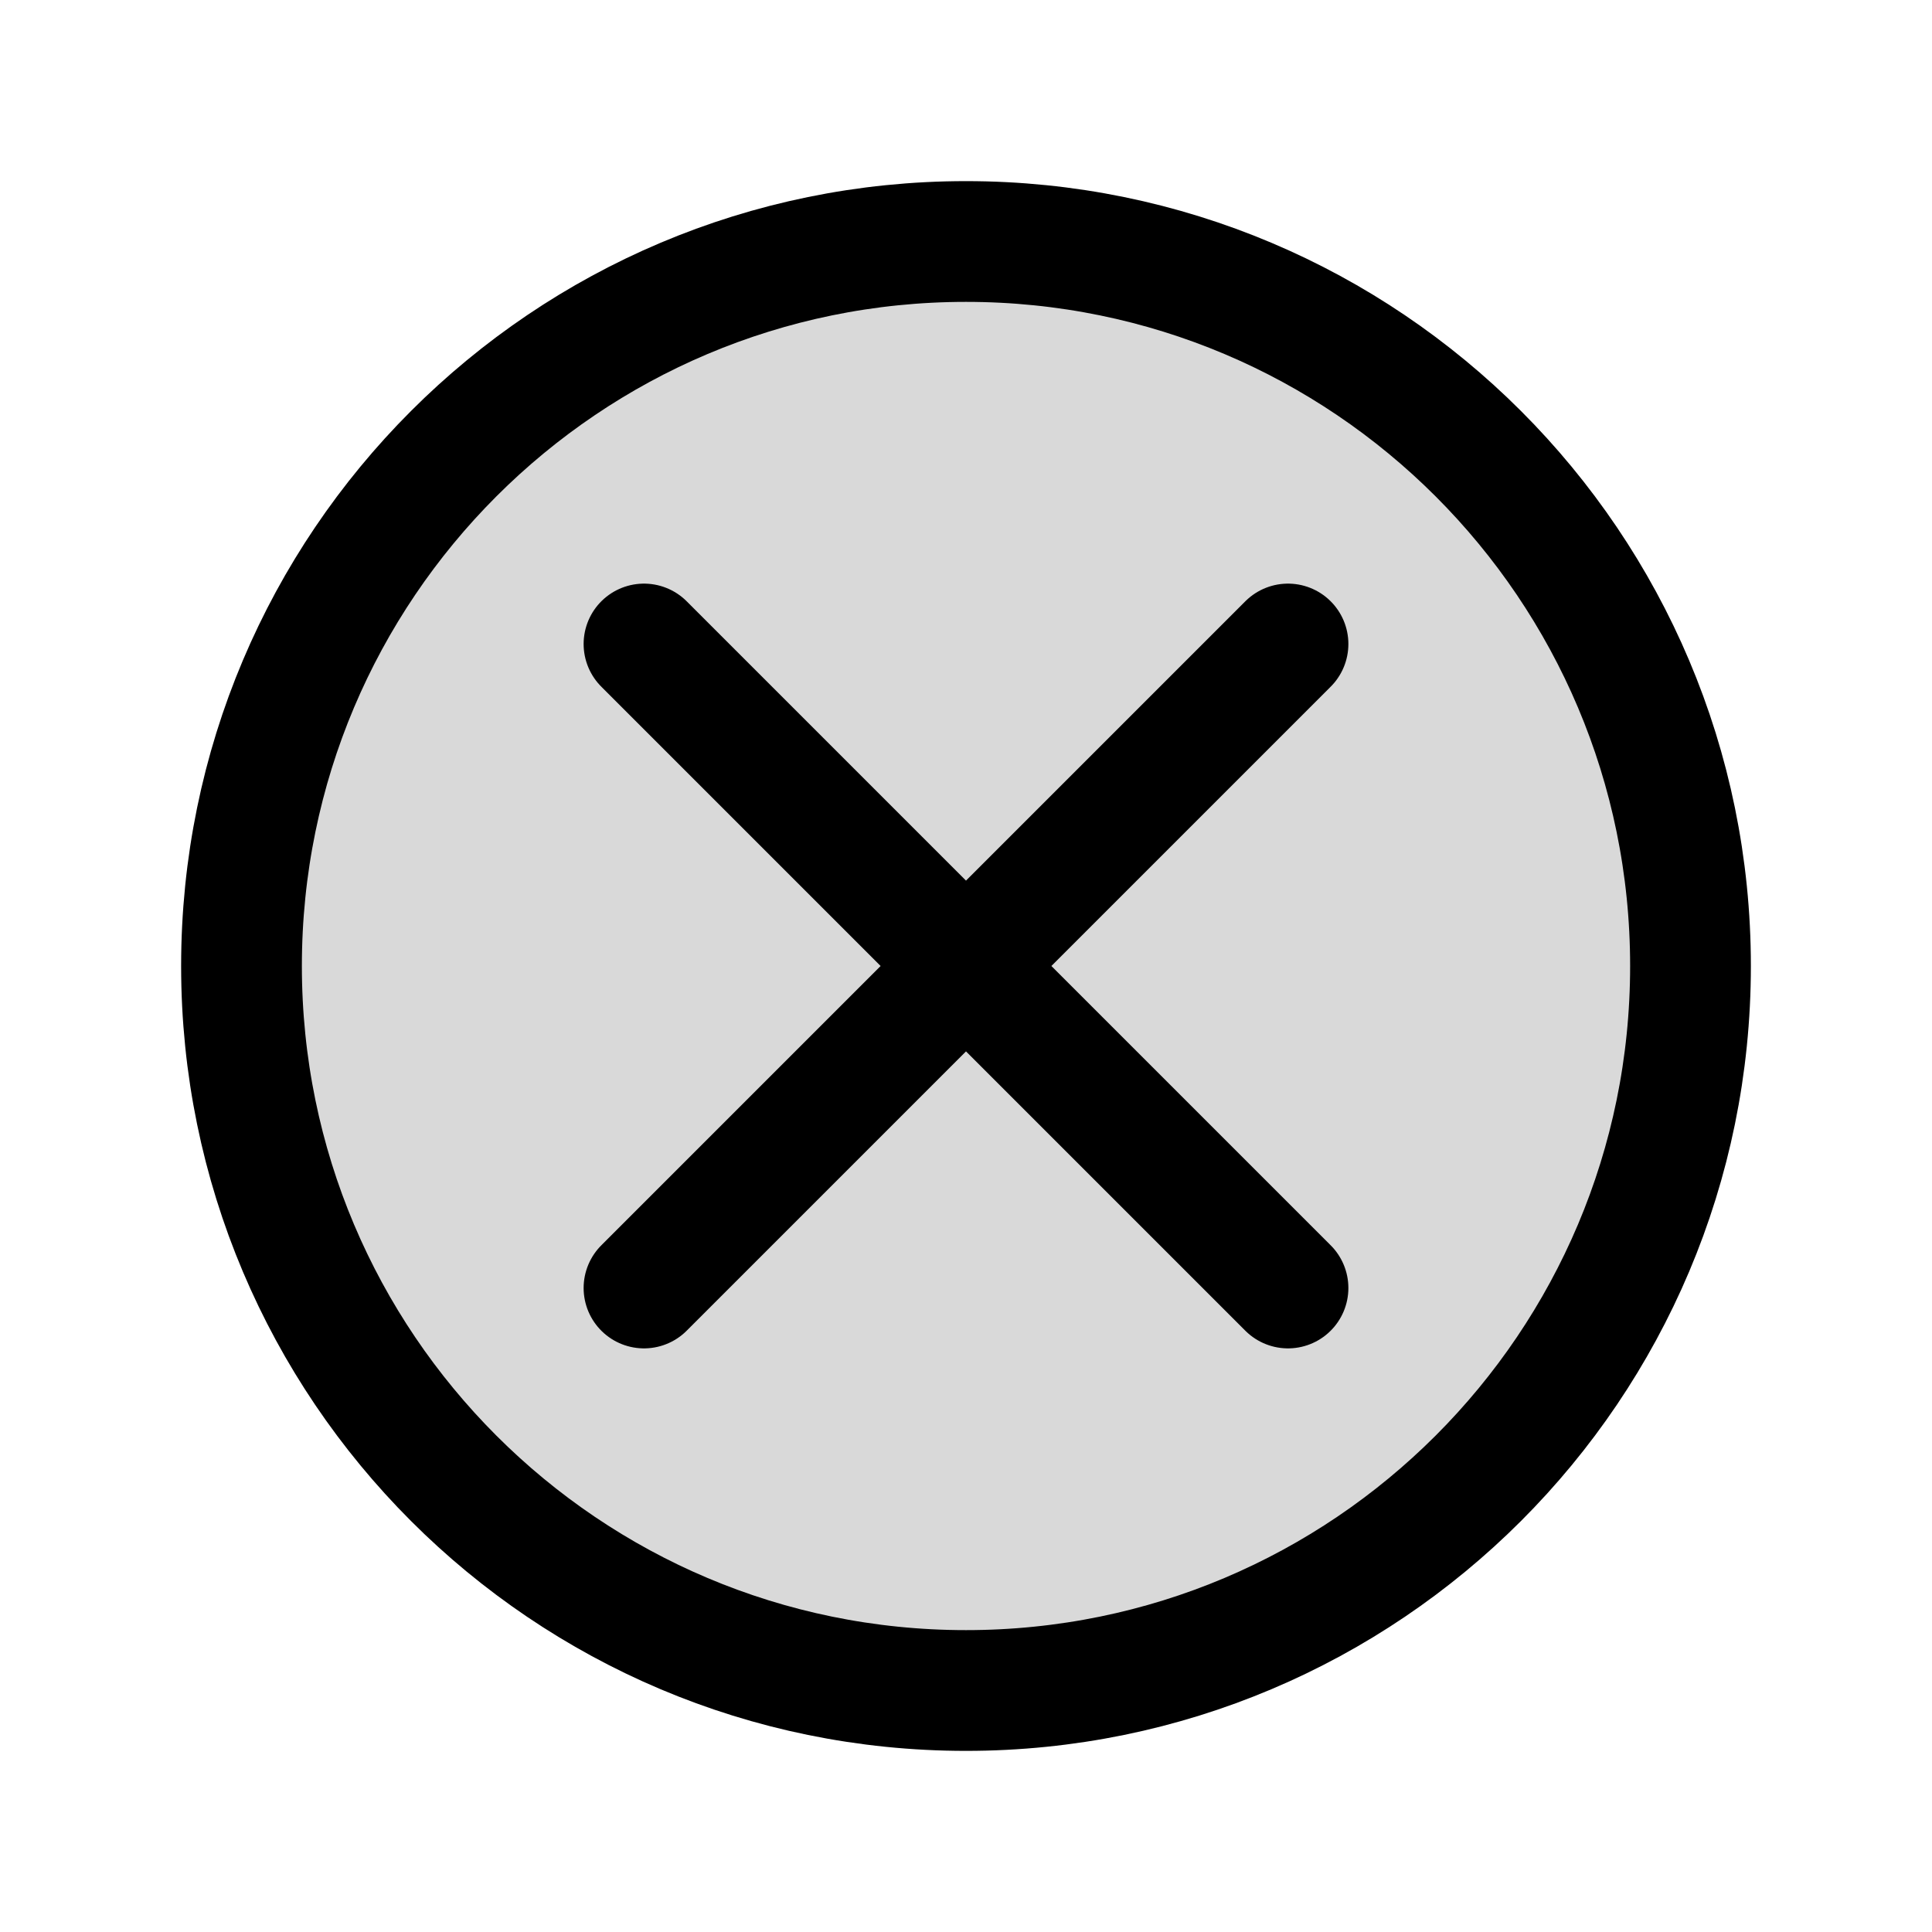
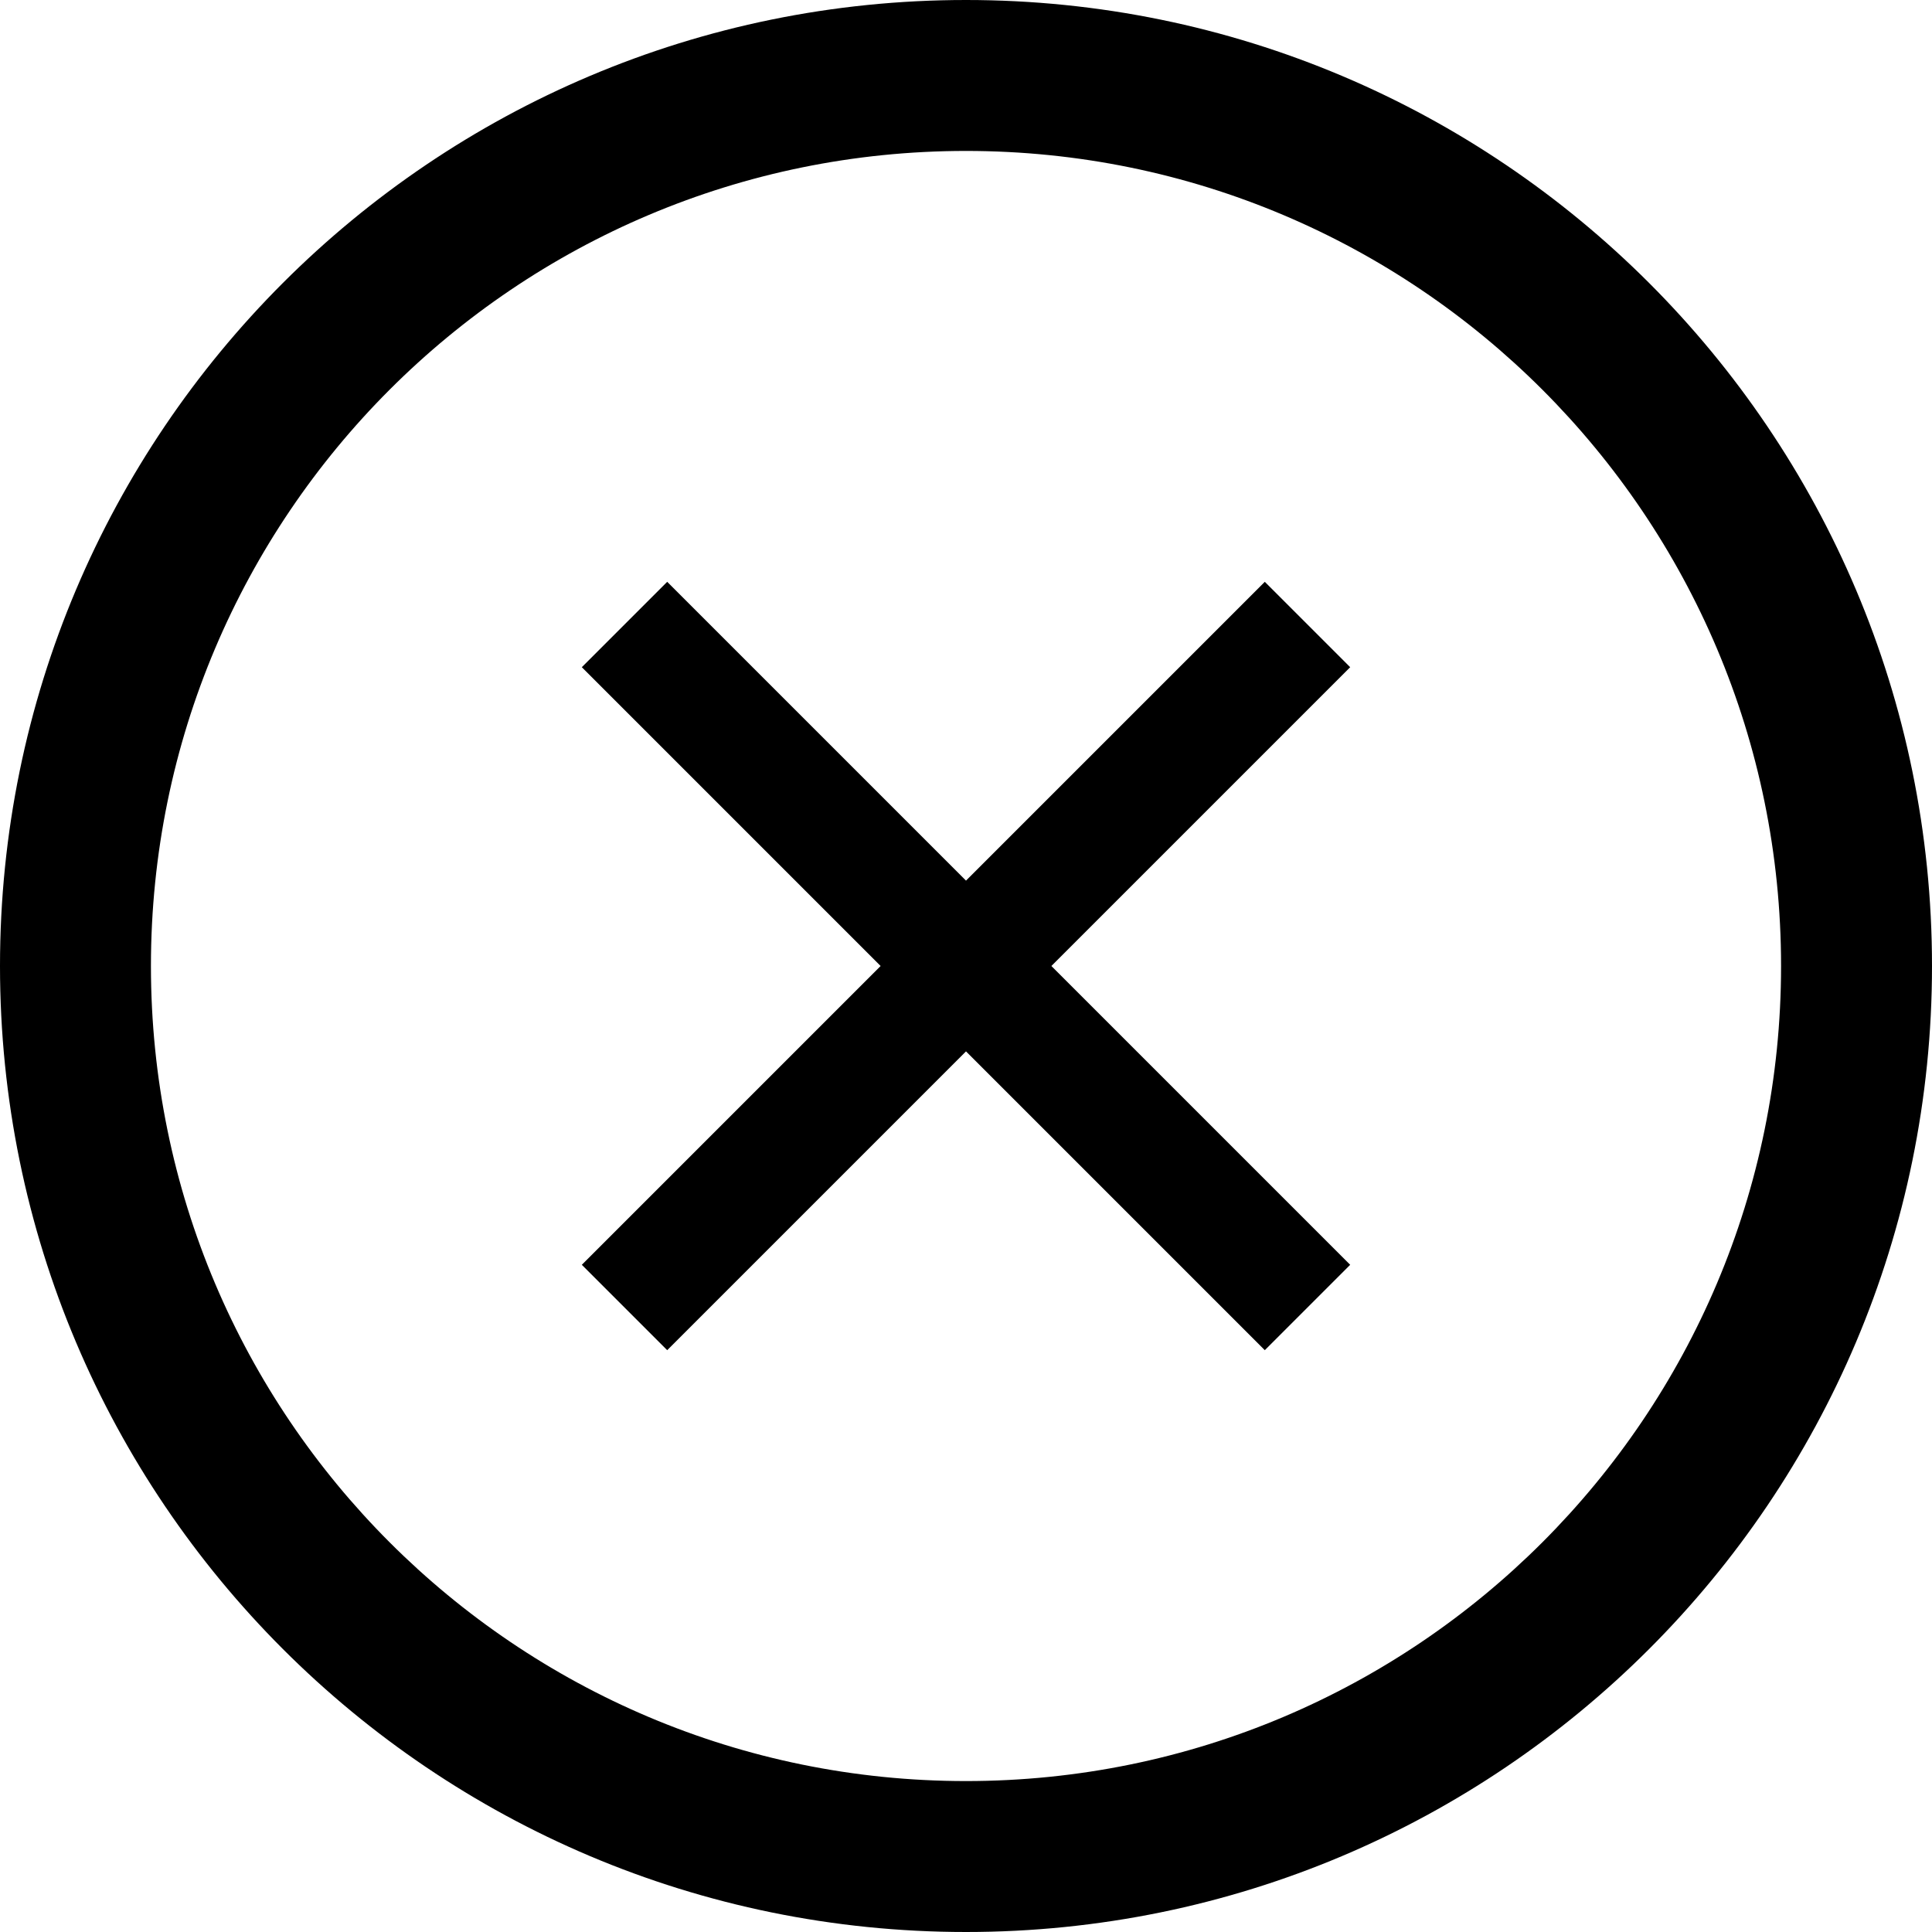
- <svg xmlns="http://www.w3.org/2000/svg" width="32px" height="32px" viewBox="0 0 24 24" fill="none">
-   <path opacity="0.15" d="M21 12C21 16.971 16.971 21 12 21C7.029 21 3 16.971 3 12C3 7.029 7.029 3 12 3C16.971 3 21 7.029 21 12Z" fill="#000000" />
-   <path d="M16 8L8 16M8 8L16 16M21 12C21 16.971 16.971 21 12 21C7.029 21 3 16.971 3 12C3 7.029 7.029 3 12 3C16.971 3 21 7.029 21 12Z" stroke="#000000" stroke-width="1.5" stroke-linecap="round" stroke-linejoin="round" />
+ <svg xmlns="http://www.w3.org/2000/svg" fill="#000000" version="1.1" id="Layer_1" width="32px" height="32px" viewBox="0 0 512 512" enable-background="new 0 0 512 512" xml:space="preserve">
+   <polygon points="335.188,154.188 256,233.375 176.812,154.188 154.188,176.812 233.375,256 154.188,335.188 176.812,357.812   256,278.625 335.188,357.812 357.812,335.188 278.625,256 357.812,176.812 " />
+   <path d="M256,0C114.609,0,0,114.609,0,256s114.609,256,256,256s256-114.609,256-256S397.391,0,256,0z M256,472  c-119.297,0-216-96.703-216-216S136.703,40,256,40s216,96.703,216,216S375.297,472,256,472z" />
</svg>
